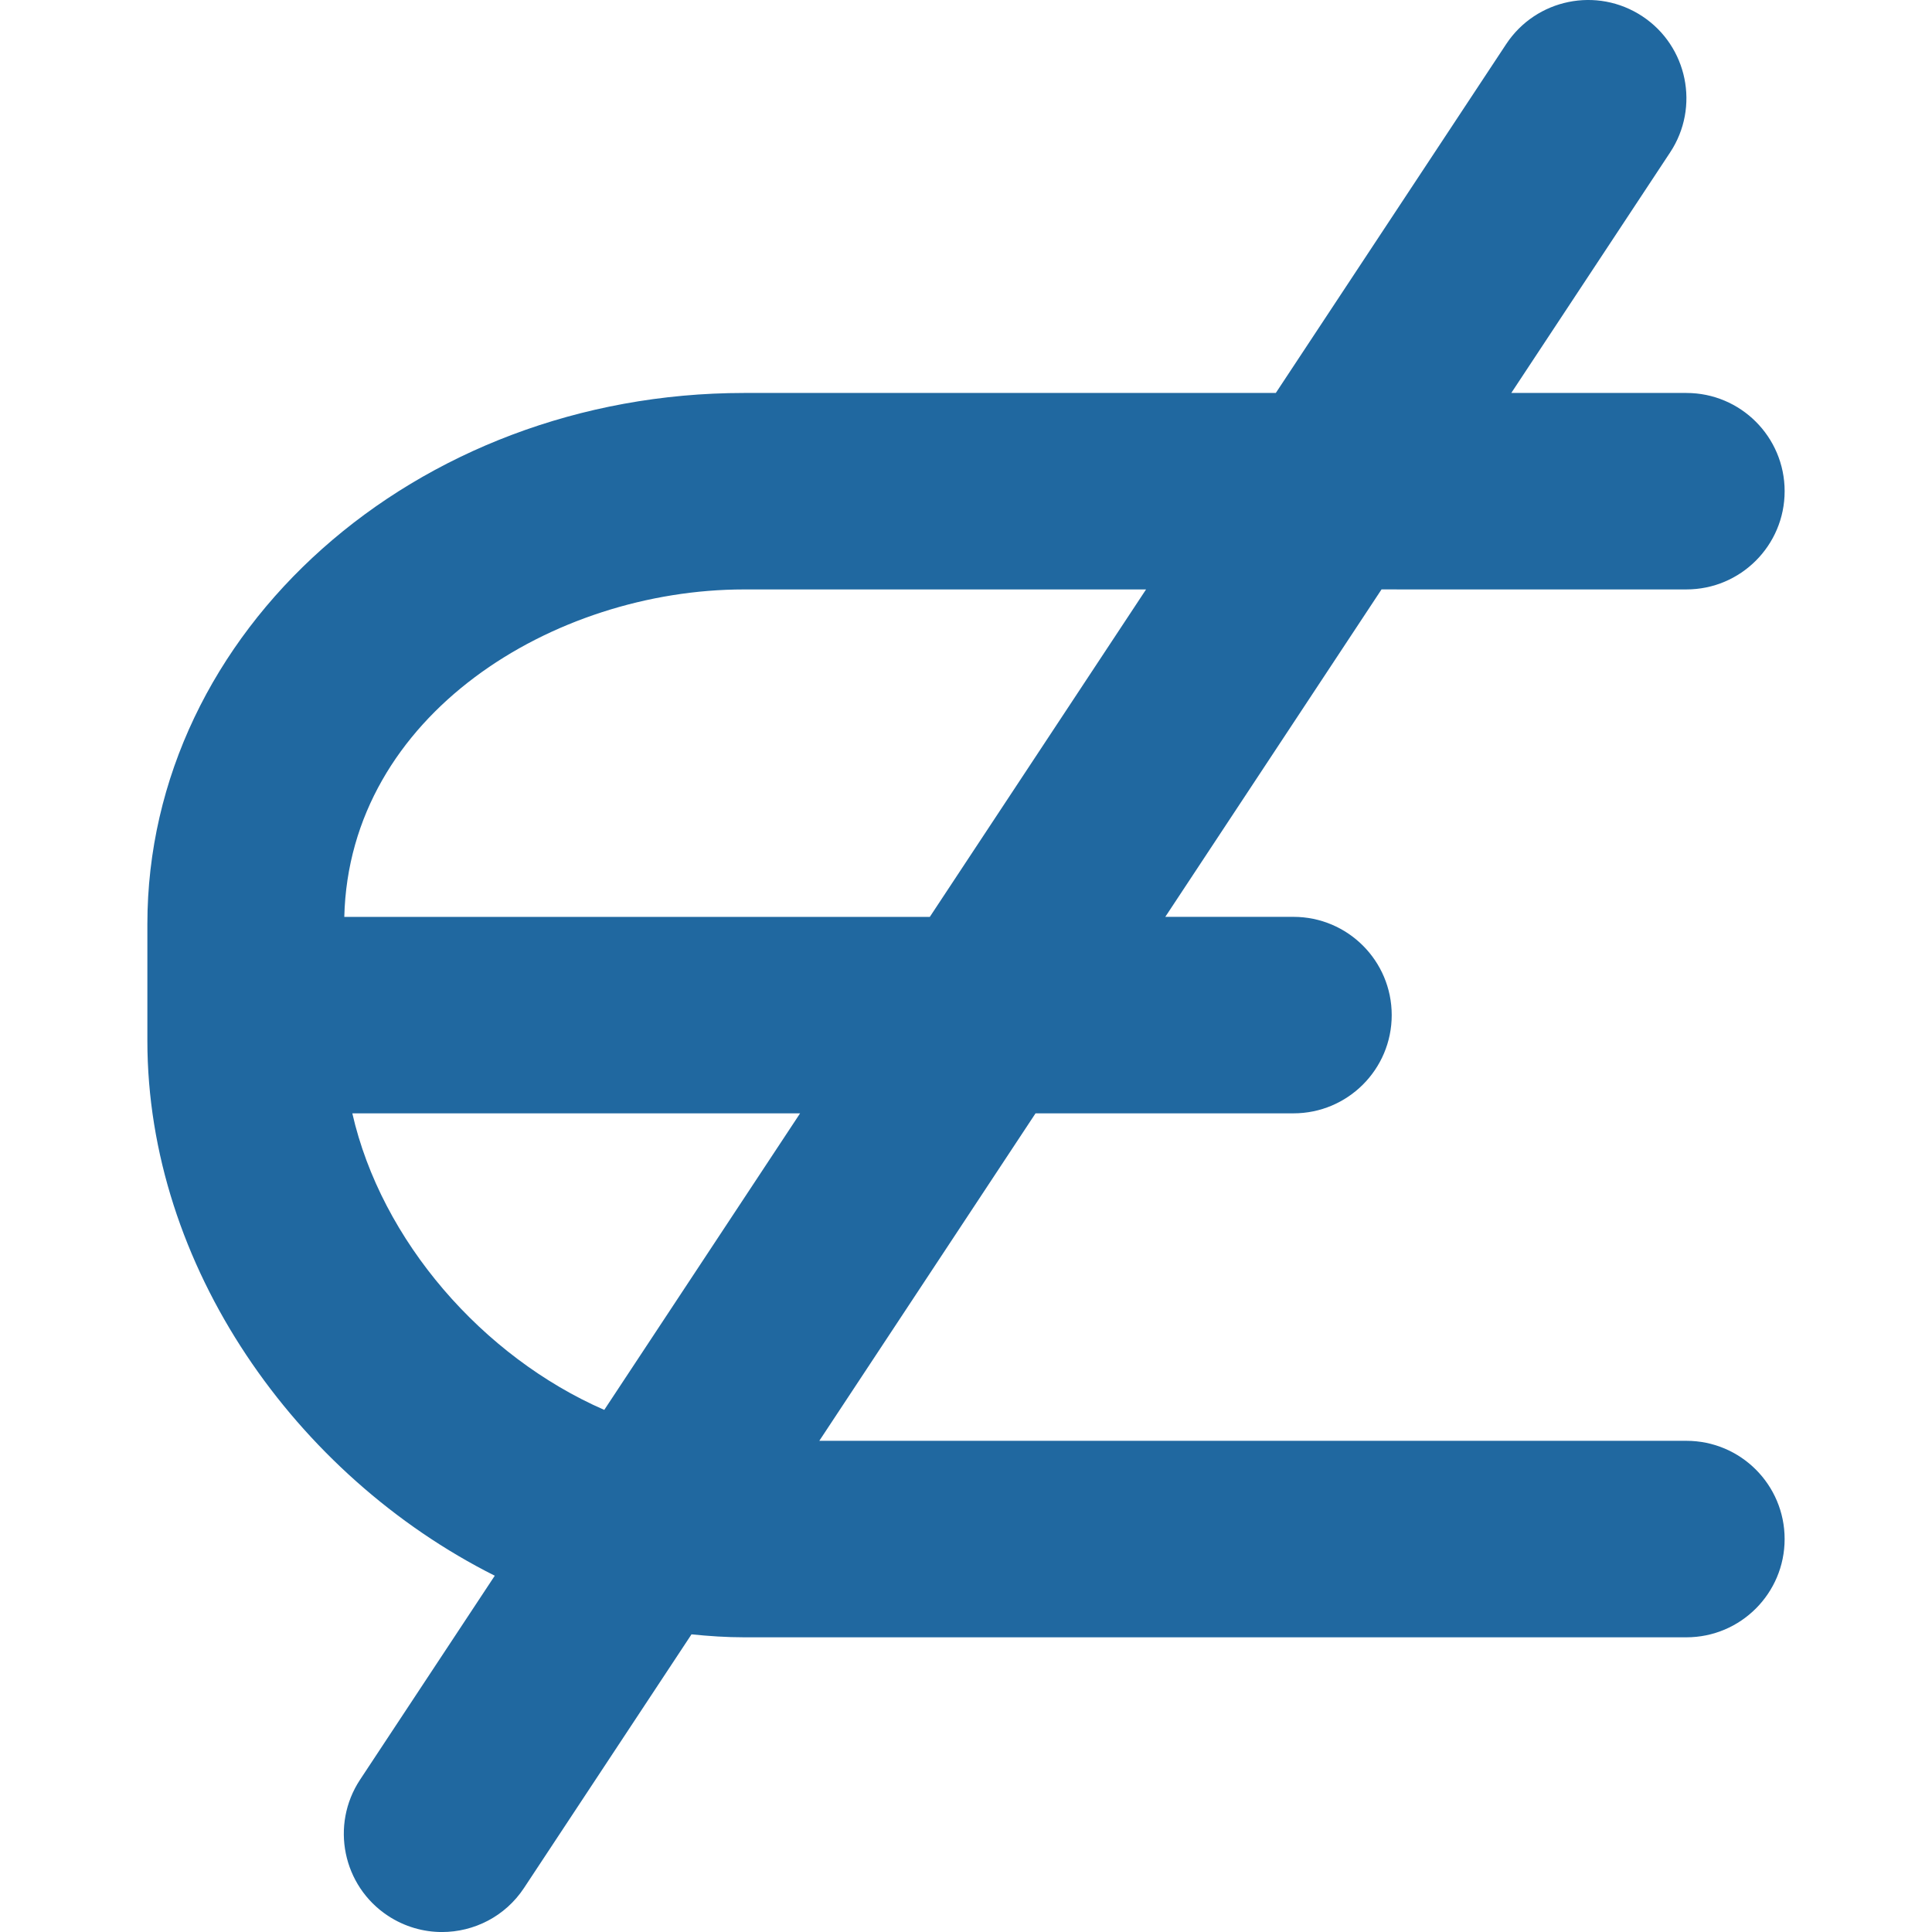
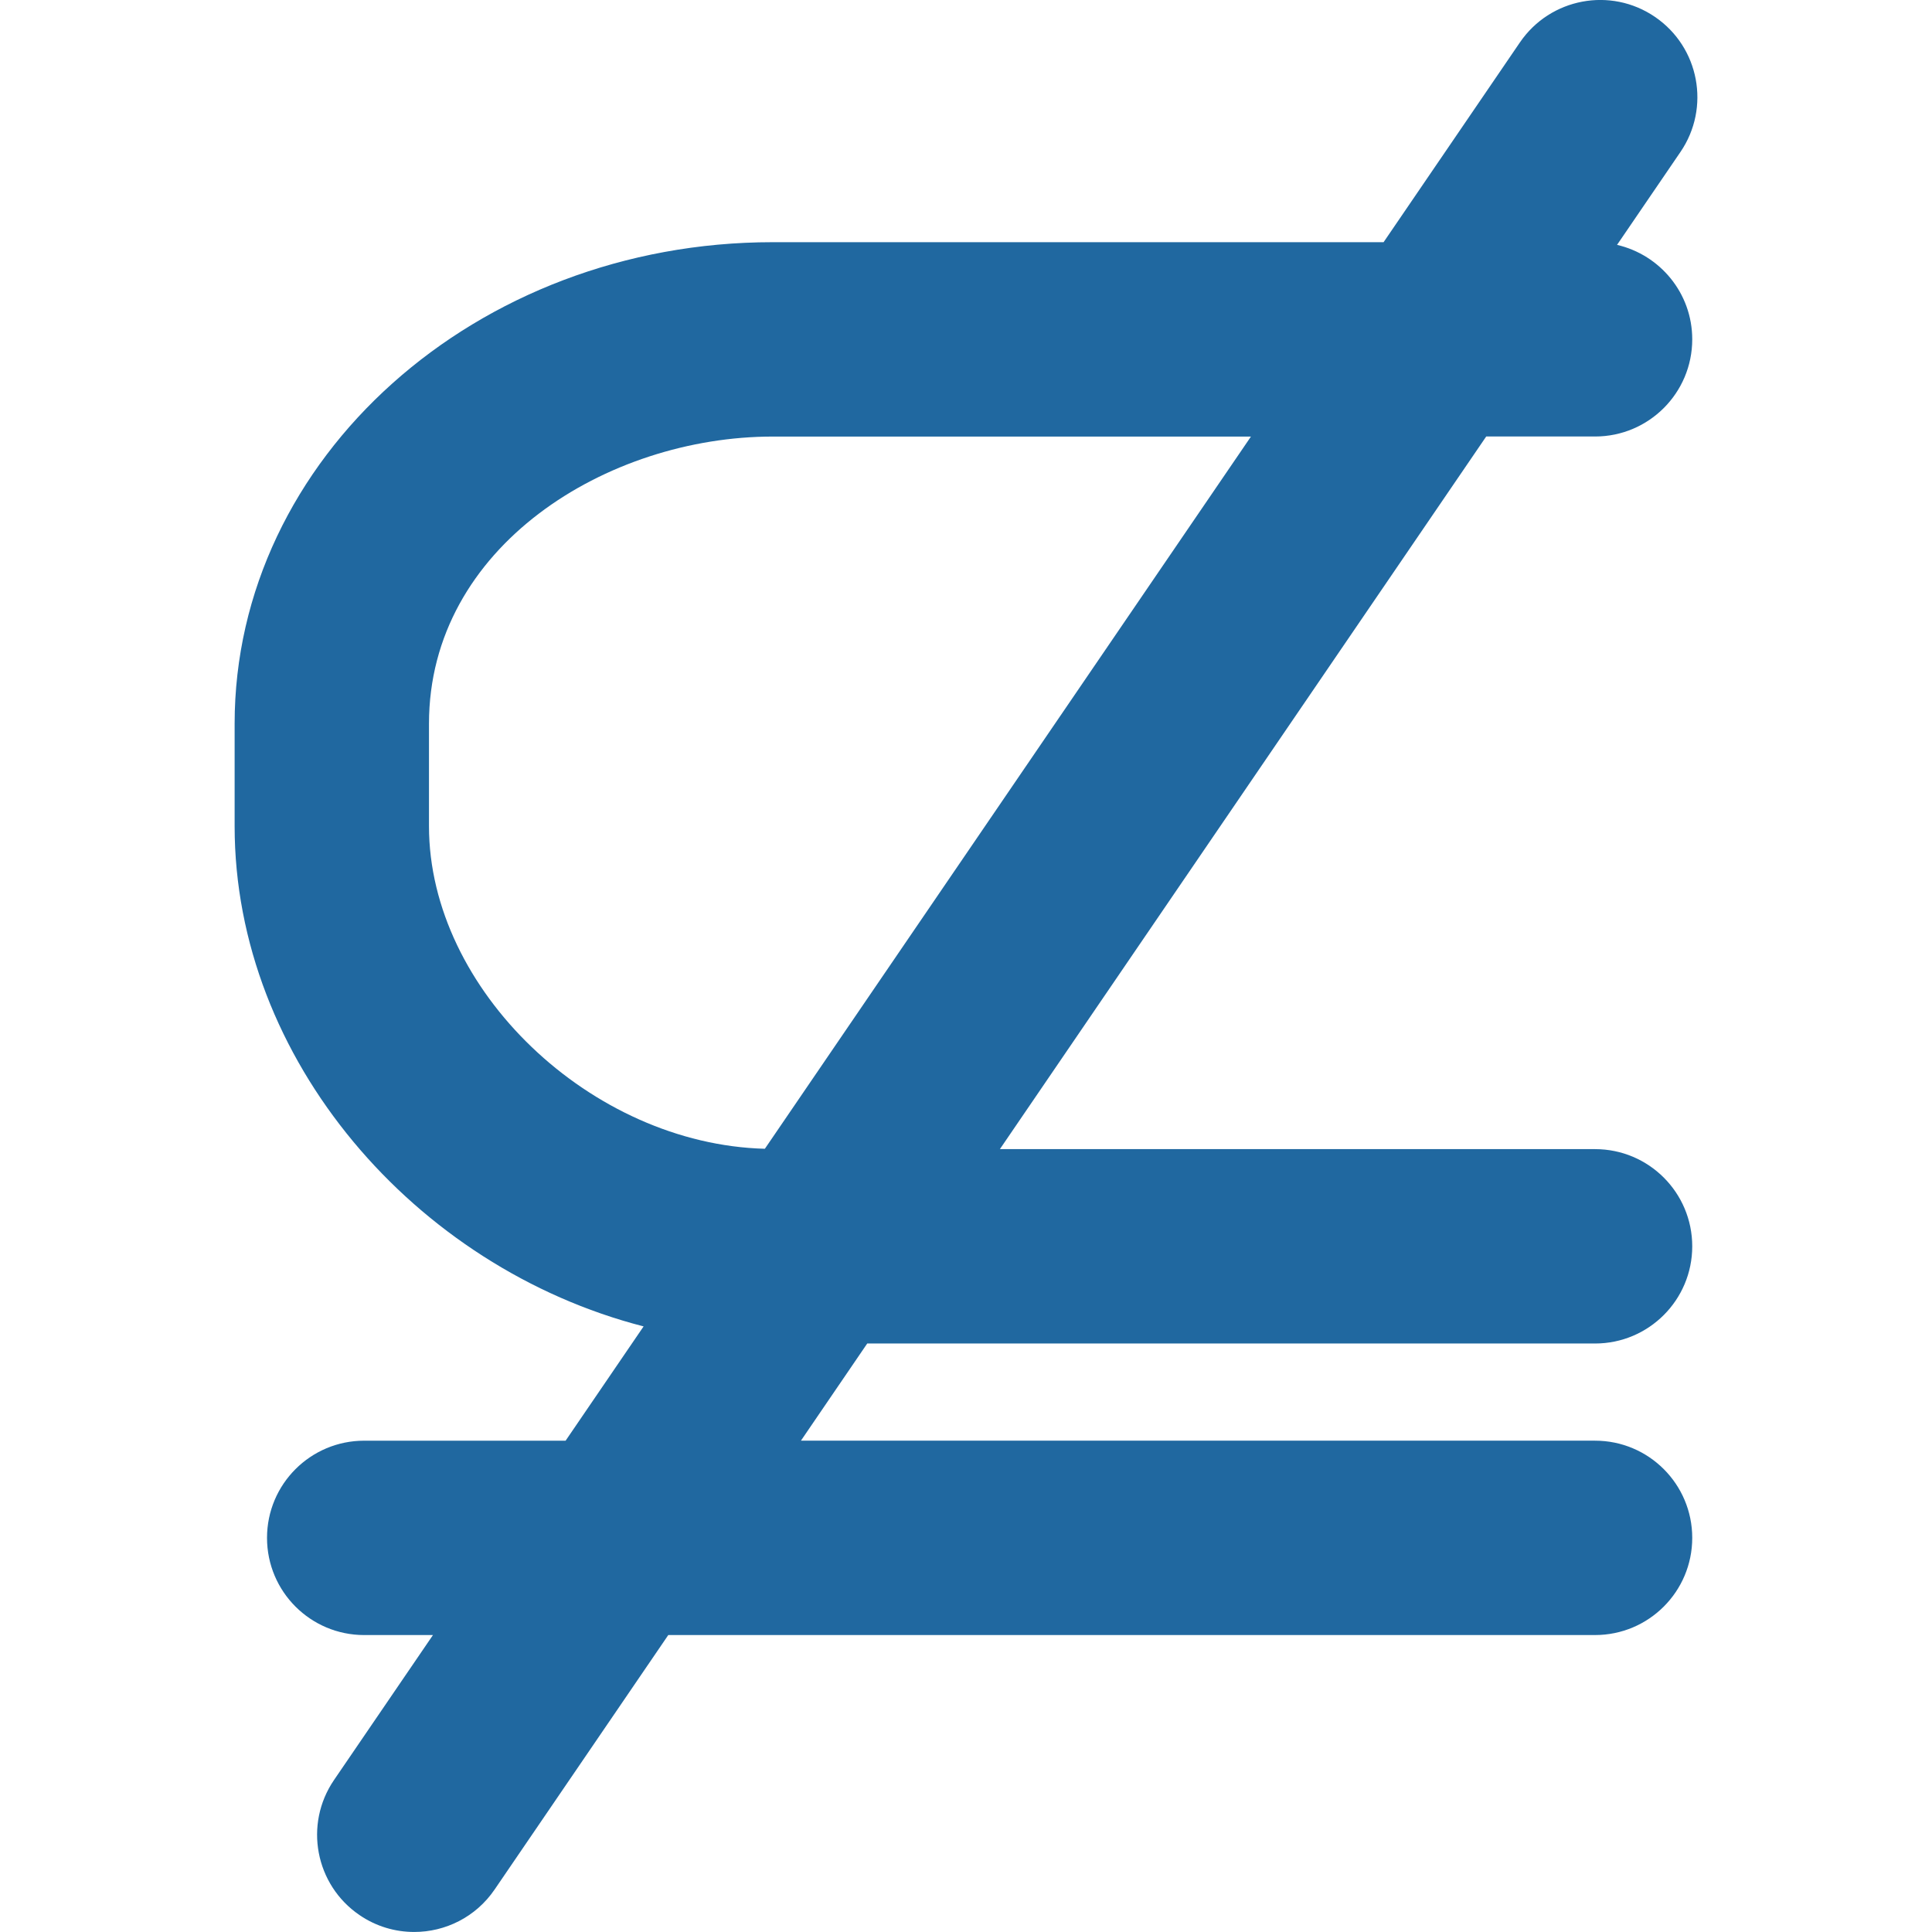
- <svg xmlns="http://www.w3.org/2000/svg" contentScriptType="text/ecmascript" zoomAndPan="magnify" contentStyleType="text/css" id="Capa_1" style="enable-background:new 0 0 143.733 143.733;fill:#2068a0;padding: 0px" version="1.1" xml:space="preserve" width="16" preserveAspectRatio="xMidYMid meet" viewBox="0 0 143.733 143.733" height="16" x="0px" y="0px">
+ <svg xmlns="http://www.w3.org/2000/svg" contentScriptType="text/ecmascript" zoomAndPan="magnify" contentStyleType="text/css" id="Capa_1" style="enable-background:new 0 0 145.302 145.301;fill:#2068a0;padding: 0px" version="1.1" width="16" xml:space="preserve" preserveAspectRatio="xMidYMid meet" viewBox="0 0 145.302 145.301" height="16" x="0px" y="0px">
  <g>
    <g>
-       <path d="M125.46,43.851c4.037,0,7.31-3.271,7.31-7.308s-3.271-7.308-7.31-7.308h-13.026l11.818-17.898    c2.225-3.369,1.296-7.903-2.07-10.127c-3.369-2.224-7.904-1.296-10.127,2.07L94.915,29.235h-39.56    c-24.478,0-44.391,17.727-44.391,39.518v6.769v1.896c0,16.743,11.011,32.36,25.845,39.809l-10.02,15.172    c-2.224,3.369-1.296,7.903,2.071,10.127c1.242,0.816,2.641,1.209,4.022,1.209c2.373,0,4.702-1.154,6.105-3.281l12.458-18.865    c1.296,0.132,2.6,0.22,3.91,0.22h70.105c4.037,0,7.309-3.271,7.309-7.31c0-4.036-3.271-7.308-7.309-7.308H60.953L77.04,82.828    h19.188c4.037,0,7.31-3.271,7.31-7.309c0-4.037-3.272-7.309-7.31-7.309h-9.535L102.78,43.85L125.46,43.851L125.46,43.851    L125.46,43.851z M44.955,104.891c-9.057-3.958-16.585-12.58-18.743-22.062h33.311L44.955,104.891z M69.174,68.213h-43.56    c0.366-15.058,15.594-24.361,29.74-24.361h29.908L69.174,68.213z" />
+       <path d="M37.196,142.111l13.064-19.143h69.702c4.035,0,7.308-3.271,7.308-7.31c0-4.036-3.271-7.308-7.308-7.308H60.236    l4.987-7.308h54.739c4.035,0,7.308-3.272,7.308-7.31s-3.271-7.309-7.308-7.309H75.2l36.575-53.595h8.187    c4.035,0,7.308-3.271,7.308-7.308c0-3.467-2.419-6.354-5.655-7.104l4.77-6.989c2.275-3.335,1.418-7.881-1.917-10.156    c-3.332-2.278-7.88-1.416-10.156,1.915l-10.255,15.028H58.114c-22.314,0-40.468,16.247-40.468,36.213v7.708    c0,17.531,13.542,33.191,30.758,37.621l-5.866,8.595H27.39c-4.037,0-7.308,3.271-7.308,7.308s3.271,7.31,7.308,7.31h5.172    l-7.442,10.903c-2.275,3.336-1.417,7.882,1.917,10.156c1.259,0.862,2.692,1.271,4.112,1.271    C33.485,145.301,35.78,144.185,37.196,142.111z M32.263,62.137v-7.708c0-13.338,13.418-21.596,25.852-21.596h35.966L57.524,86.396    C44.457,86.052,32.263,74.437,32.263,62.137z" />
    </g>
  </g>
  <g />
  <g />
  <g />
  <g />
  <g />
  <g />
  <g />
  <g />
  <g />
  <g />
  <g />
  <g />
  <g />
  <g />
  <g />
</svg>
